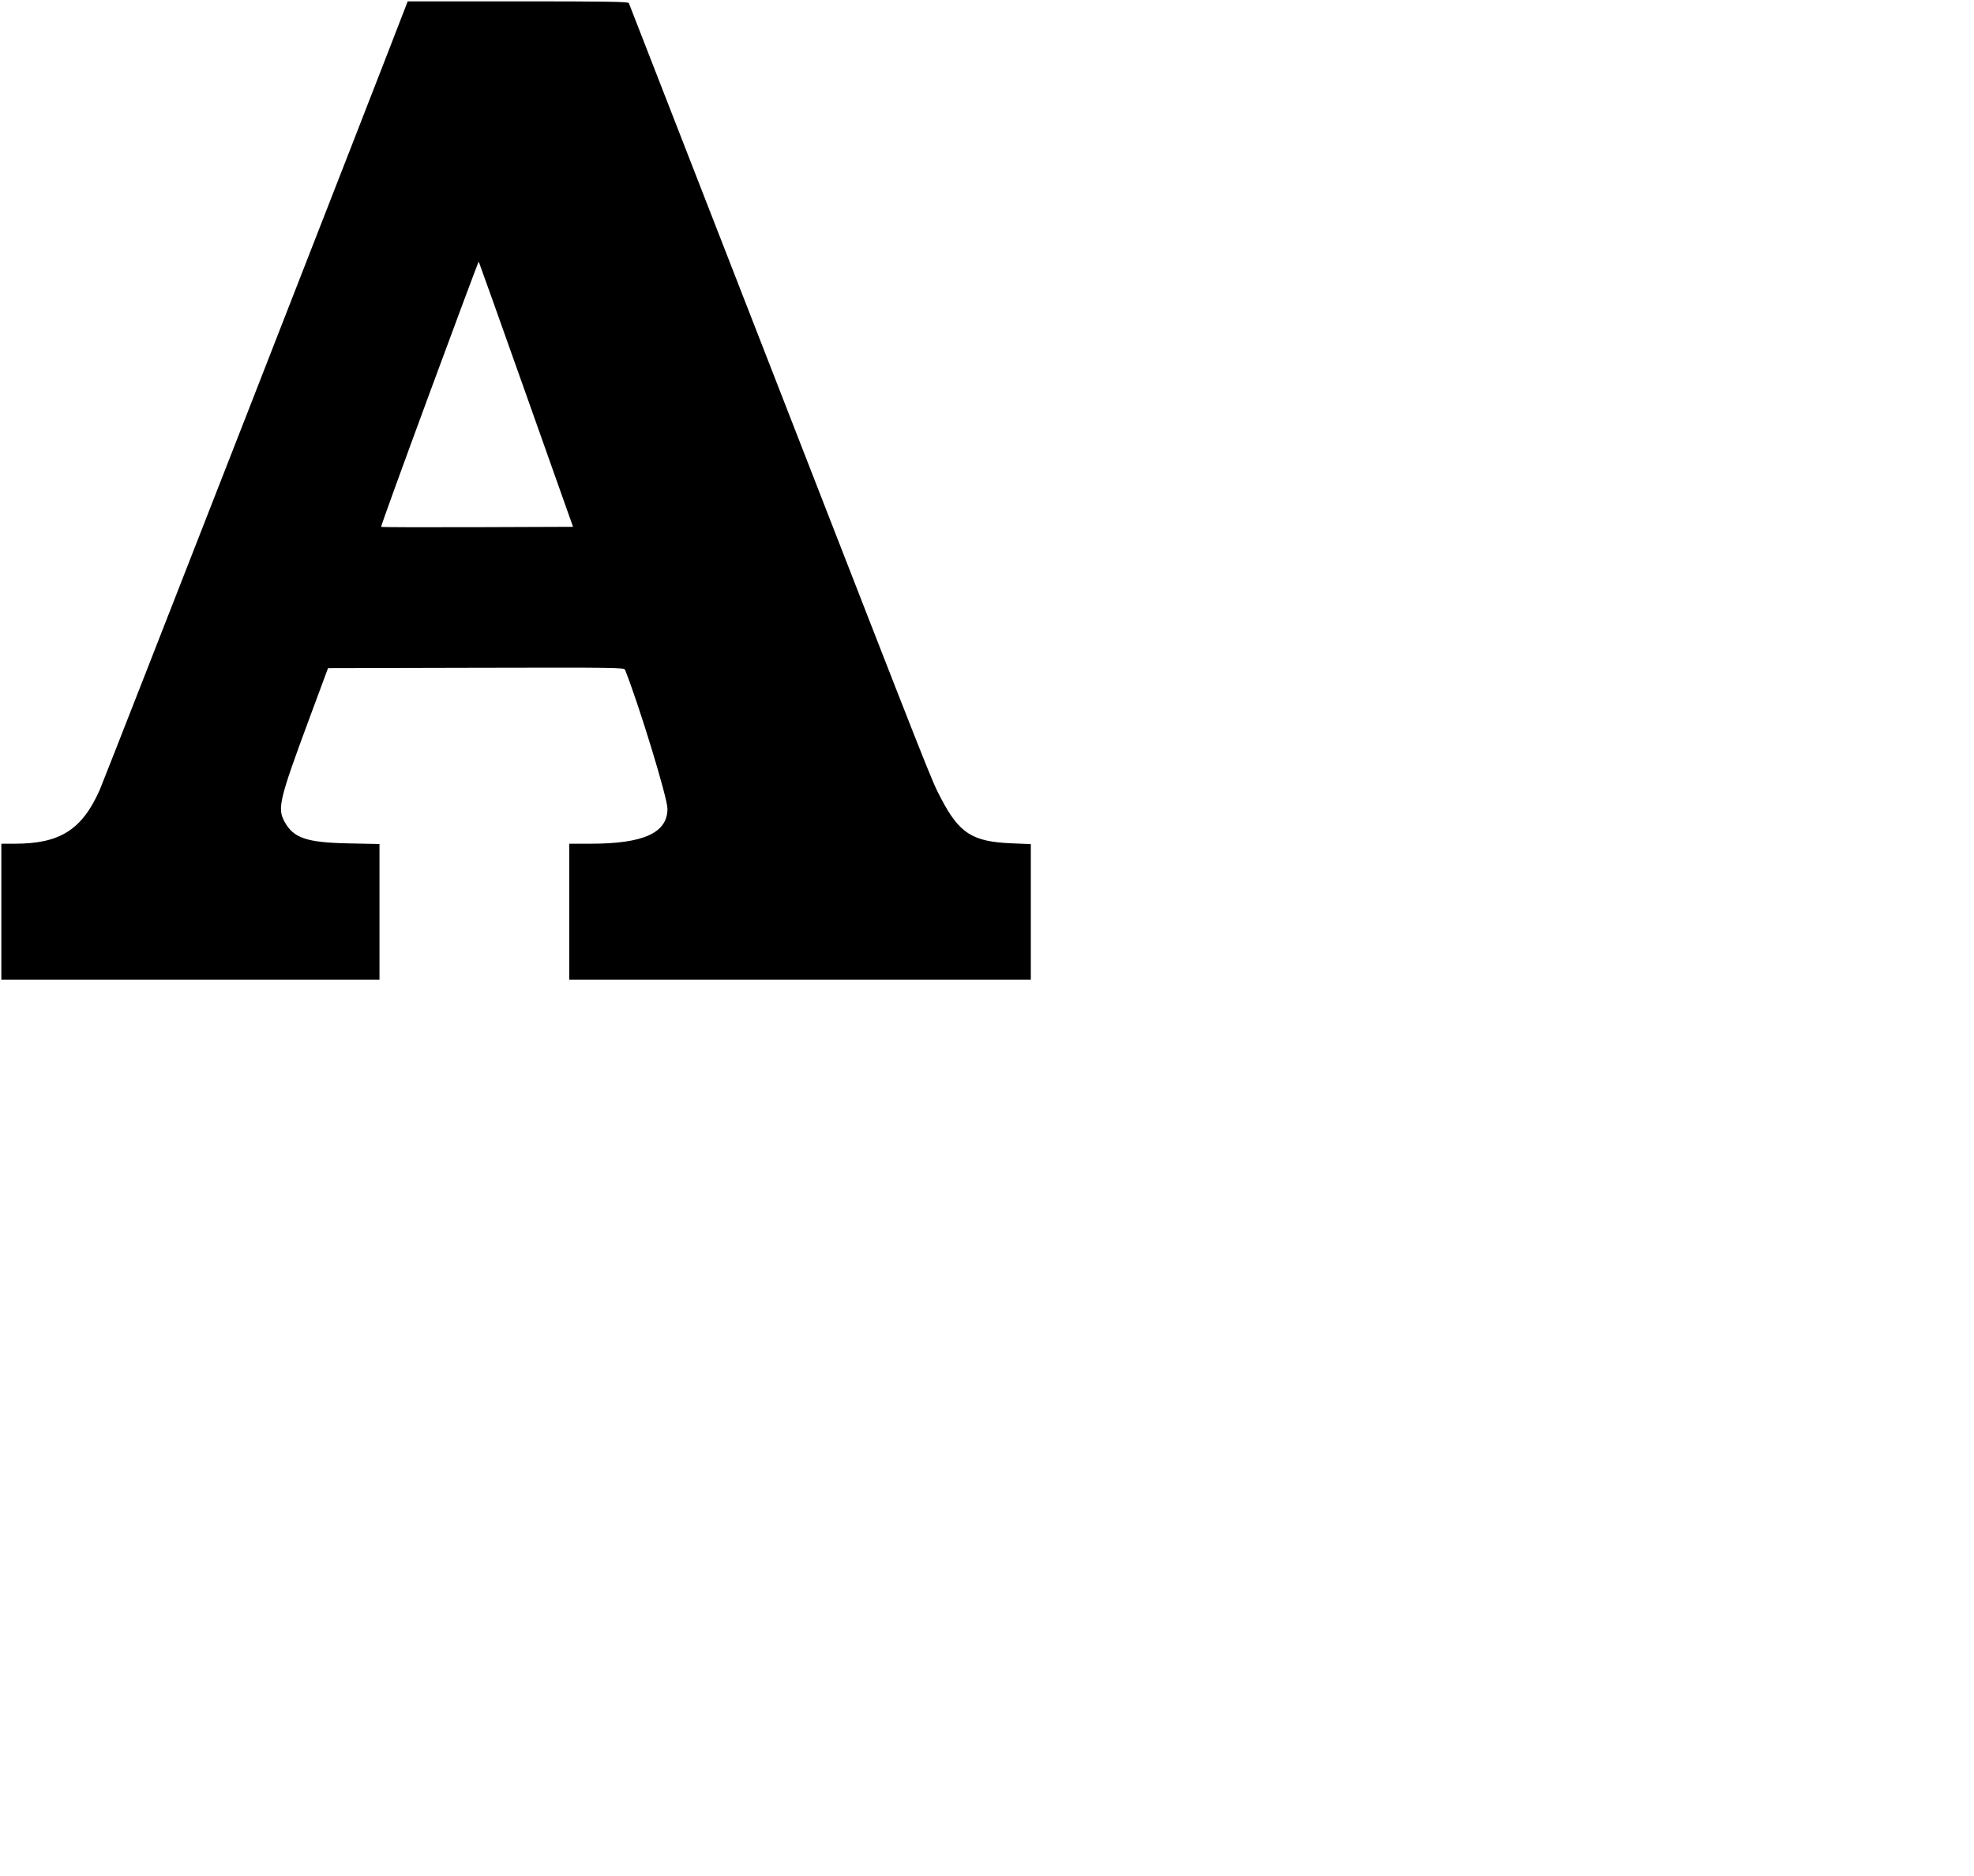
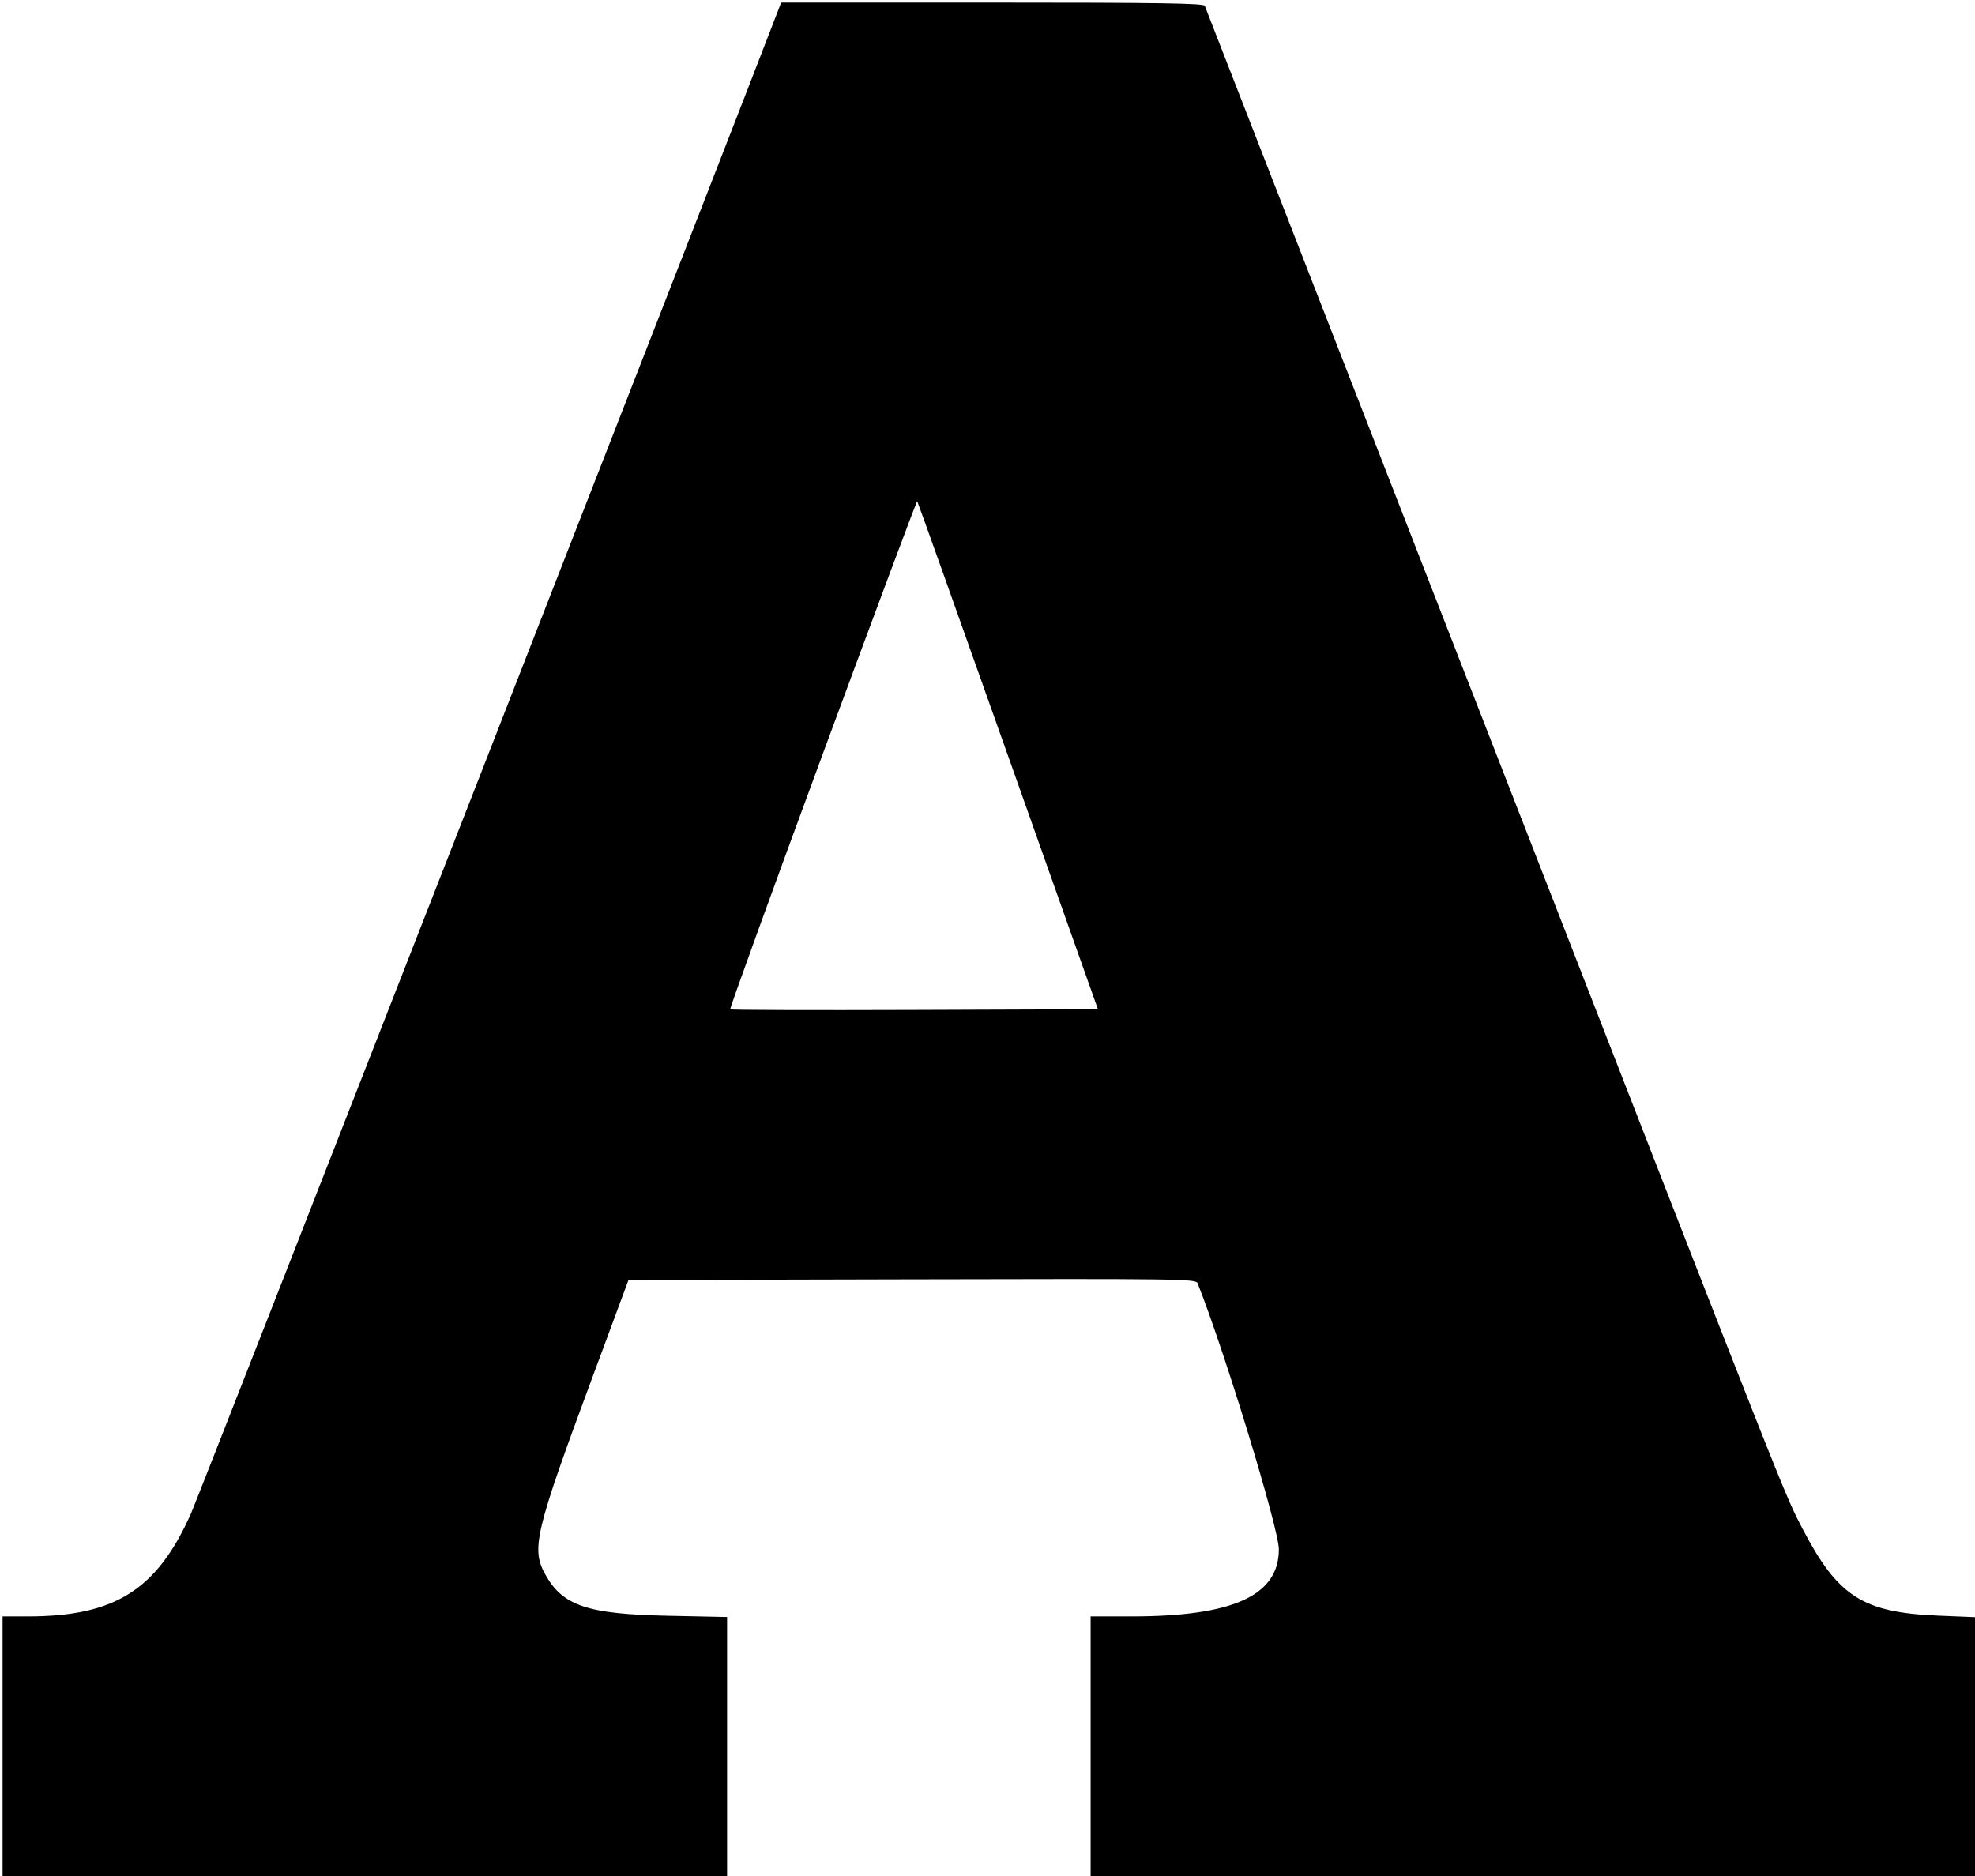
- <svg xmlns="http://www.w3.org/2000/svg" id="svg" version="1.1" width="766" height="728">
+ <svg xmlns="http://www.w3.org/2000/svg" id="svg" version="1.1" width="400" height="380">
  <g id="svgg">
    <path id="path0" d="M157.653 1.958 C 150.203 21.560,40.401 302.700,38.700 306.527 C 31.812 322.023,23.287 327.415,5.676 327.415 L 0.522 327.415 0.522 353.786 L 0.522 380.157 73.890 380.157 L 147.258 380.157 147.258 353.847 L 147.258 327.537 135.117 327.283 C 118.942 326.945,113.932 325.243,110.424 318.893 C 107.551 313.693,108.364 310.307,120.030 278.851 L 127.293 259.269 184.739 259.136 C 239.088 259.010,242.204 259.053,242.548 259.919 C 248.048 273.766,259.008 309.661,259.008 313.825 C 259.008 323.191,249.745 327.415,229.205 327.415 L 220.888 327.415 220.888 353.786 L 220.888 380.157 310.444 380.157 L 400.000 380.157 400.000 353.863 L 400.000 327.569 392.559 327.262 C 377.293 326.632,372.230 323.399,365.115 309.735 C 361.330 302.467,363.242 307.306,301.211 148.042 C 269.890 67.624,244.149 1.534,244.008 1.175 C 243.806 0.660,234.713 0.522,200.976 0.522 L 158.199 0.522 157.653 1.958 M204.148 153.061 L 222.365 204.439 185.250 204.573 C 164.837 204.646,148.024 204.594,147.886 204.457 C 147.749 204.320,156.177 181.064,166.614 152.776 C 177.052 124.489,185.668 101.421,185.762 101.514 C 185.855 101.608,194.129 124.804,204.148 153.061 " stroke="none" fill="#000000" fill-rule="evenodd" />
  </g>
</svg>
